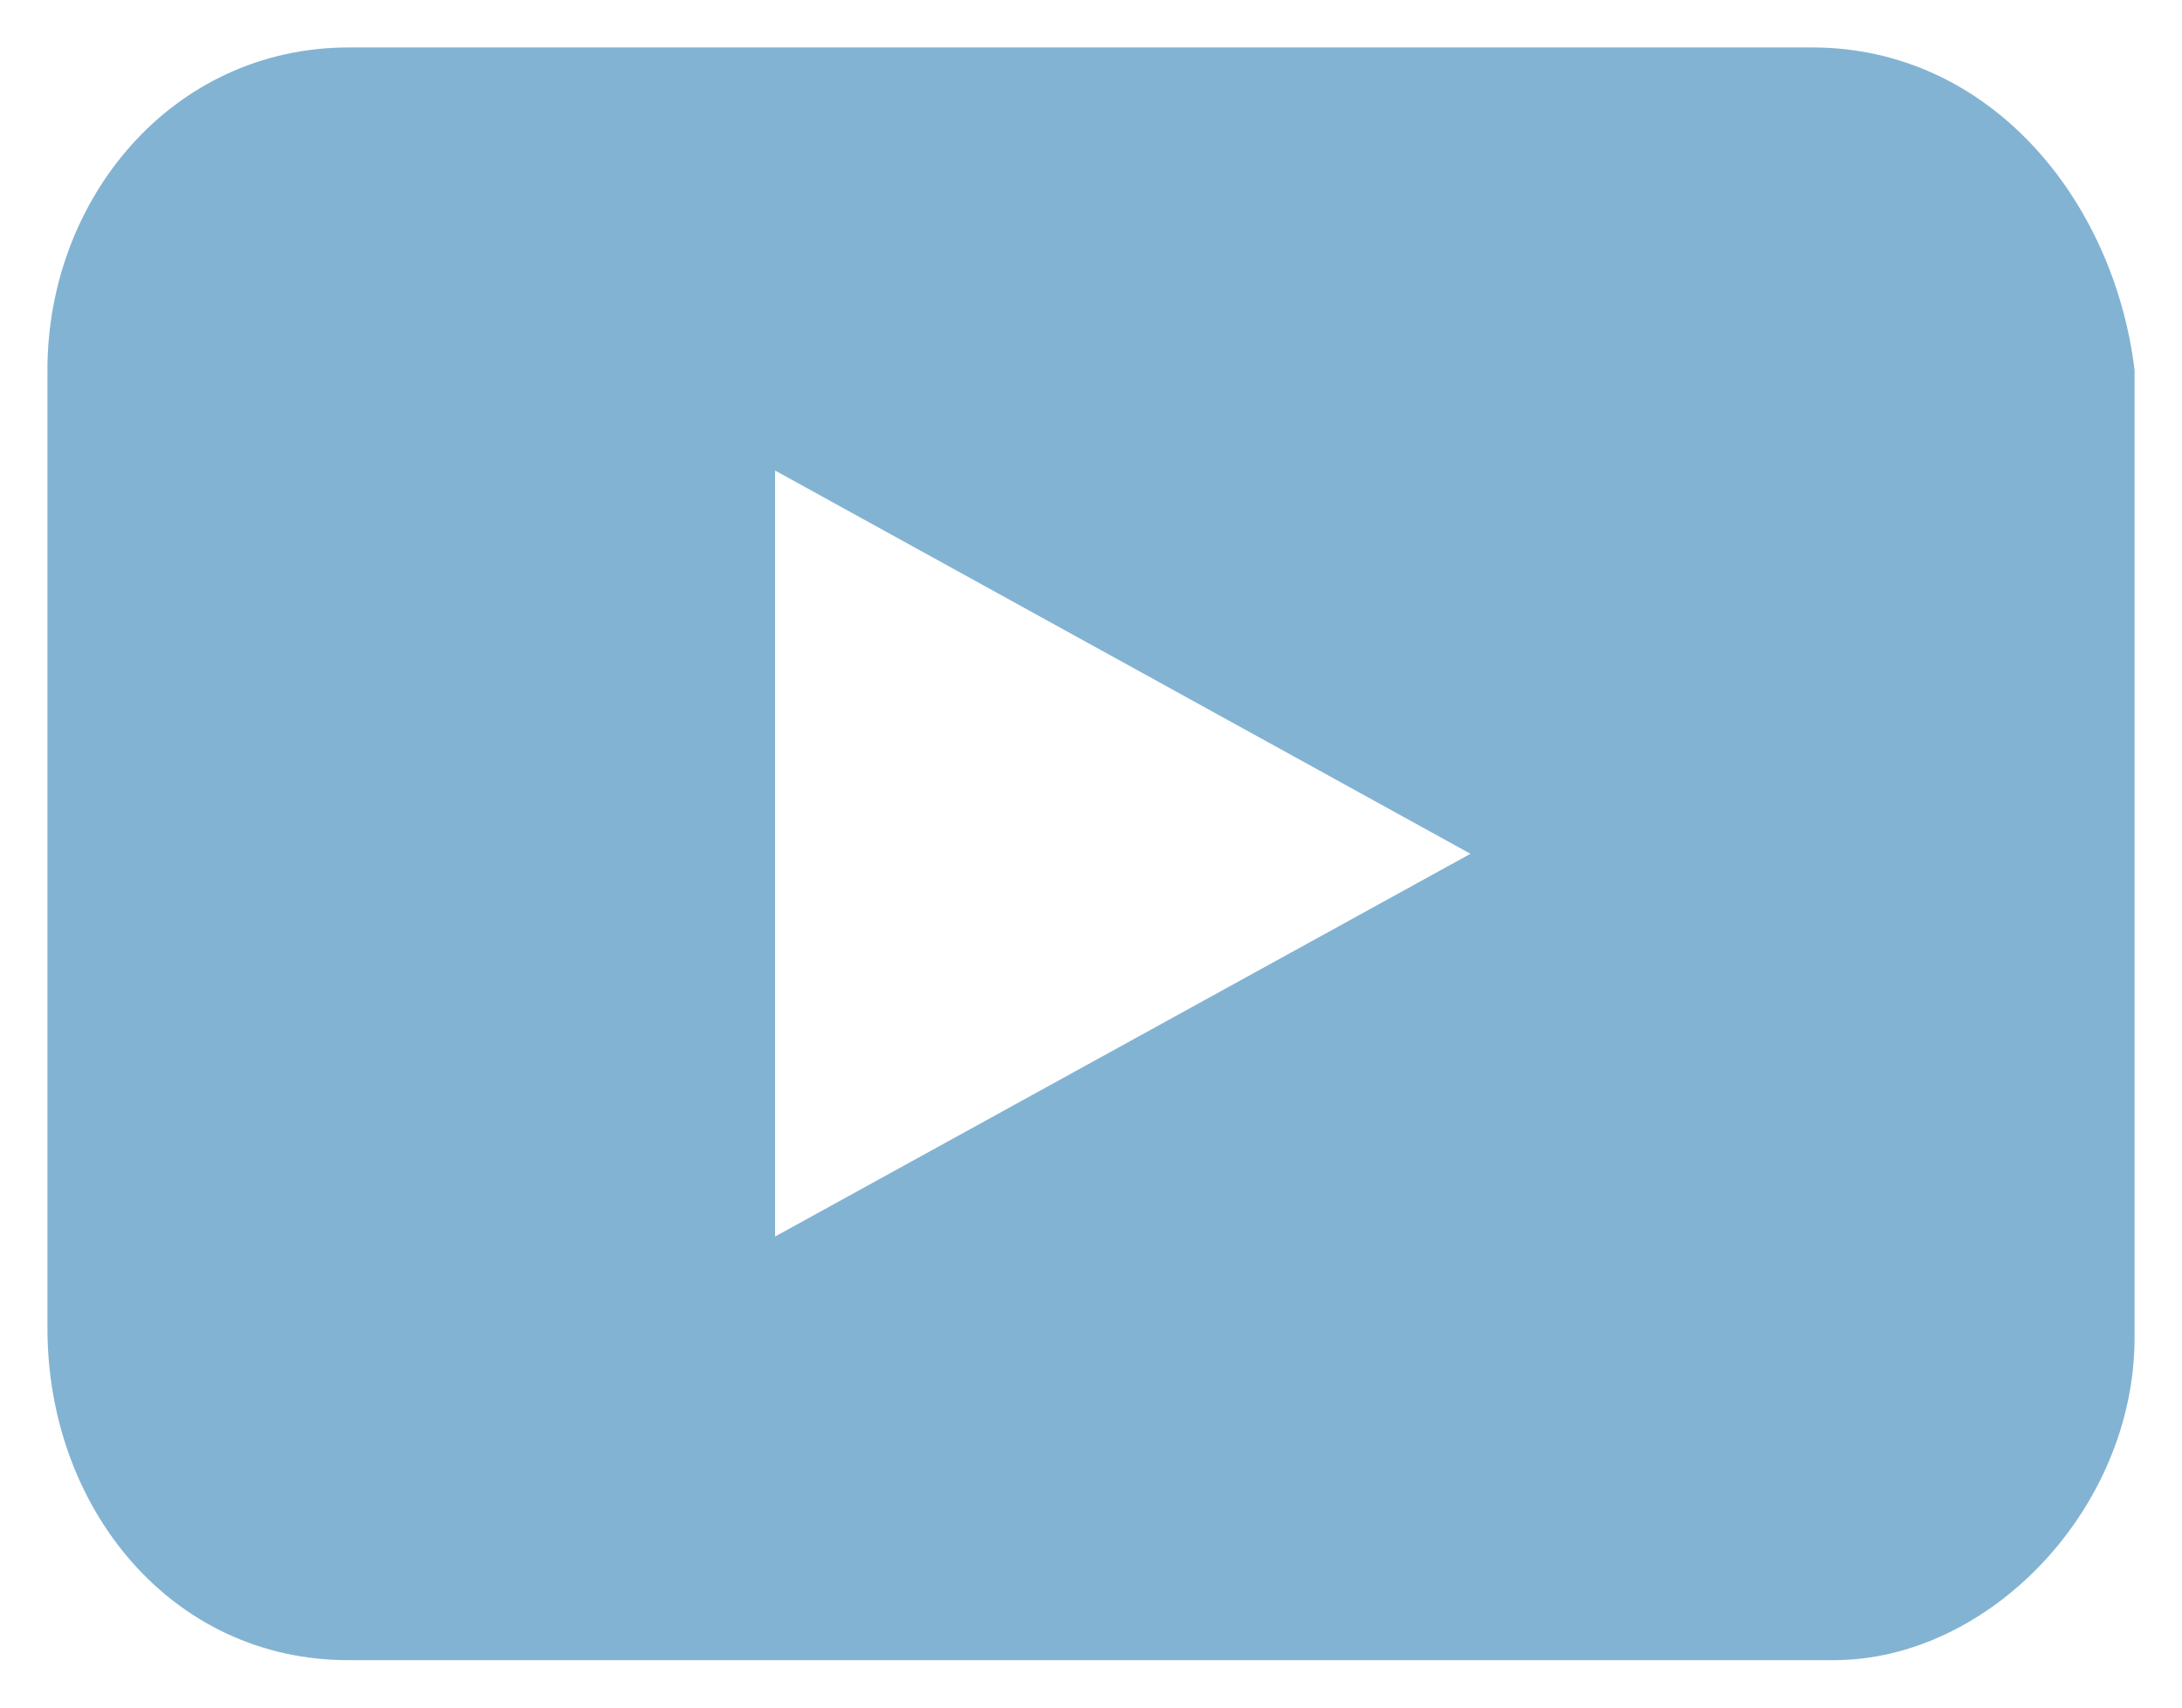
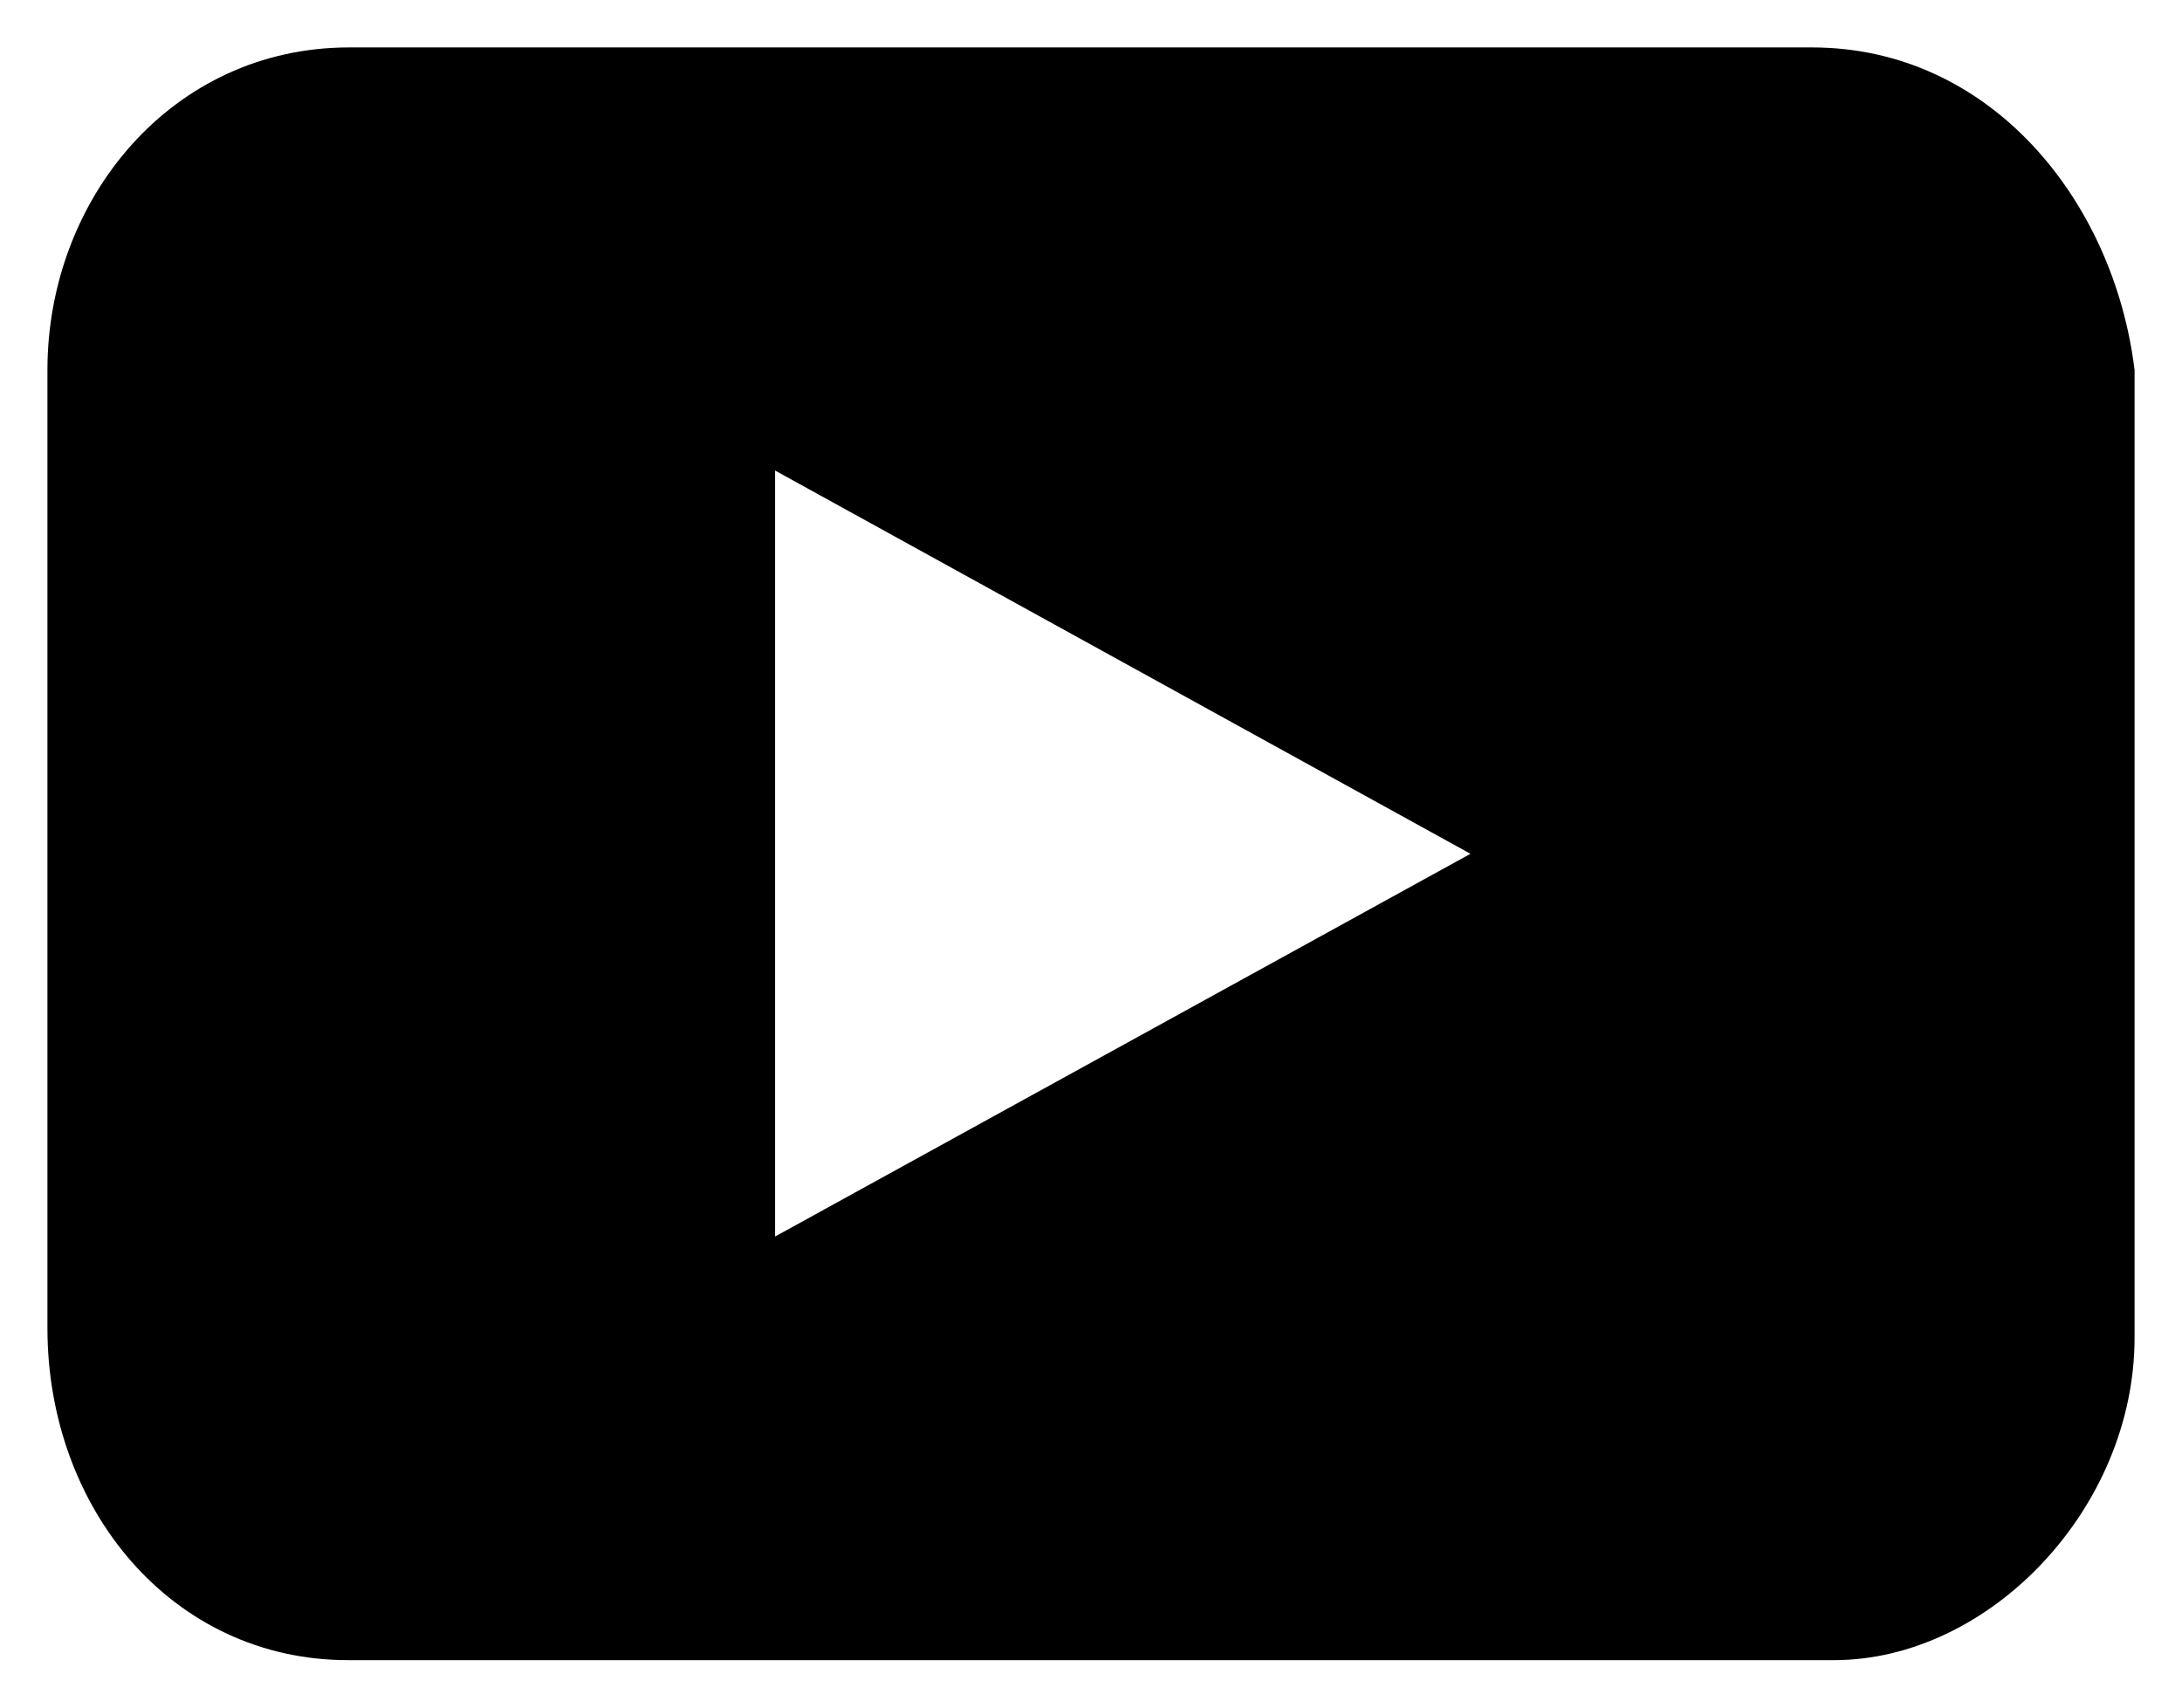
- <svg xmlns="http://www.w3.org/2000/svg" width="23" height="18" fill="none">
-   <path fill="#83B3D3" d="M19.1.5H3.68C1.81.5.5 2.1.5 3.9V14c0 1.9 1.31 3.5 3.17 3.5h15.66c1.64 0 3.17-1.6 3.17-3.4V3.9C22.28 2.1 20.97.5 19.1.5ZM8.17 13.04V4.96L15.5 9l-7.34 4.04Z" />
+ <svg xmlns="http://www.w3.org/2000/svg" width="23" height="18" viewBox="0 0 23px 18px" fill="currentColor">
+   <path d="M19.1.5H3.68C1.81.5.5 2.1.5 3.9V14c0 1.9 1.31 3.5 3.17 3.5h15.66c1.64 0 3.17-1.6 3.17-3.4V3.9C22.28 2.1 20.97.5 19.1.5ZM8.17 13.04V4.96L15.5 9l-7.34 4.04Z" />
</svg>
